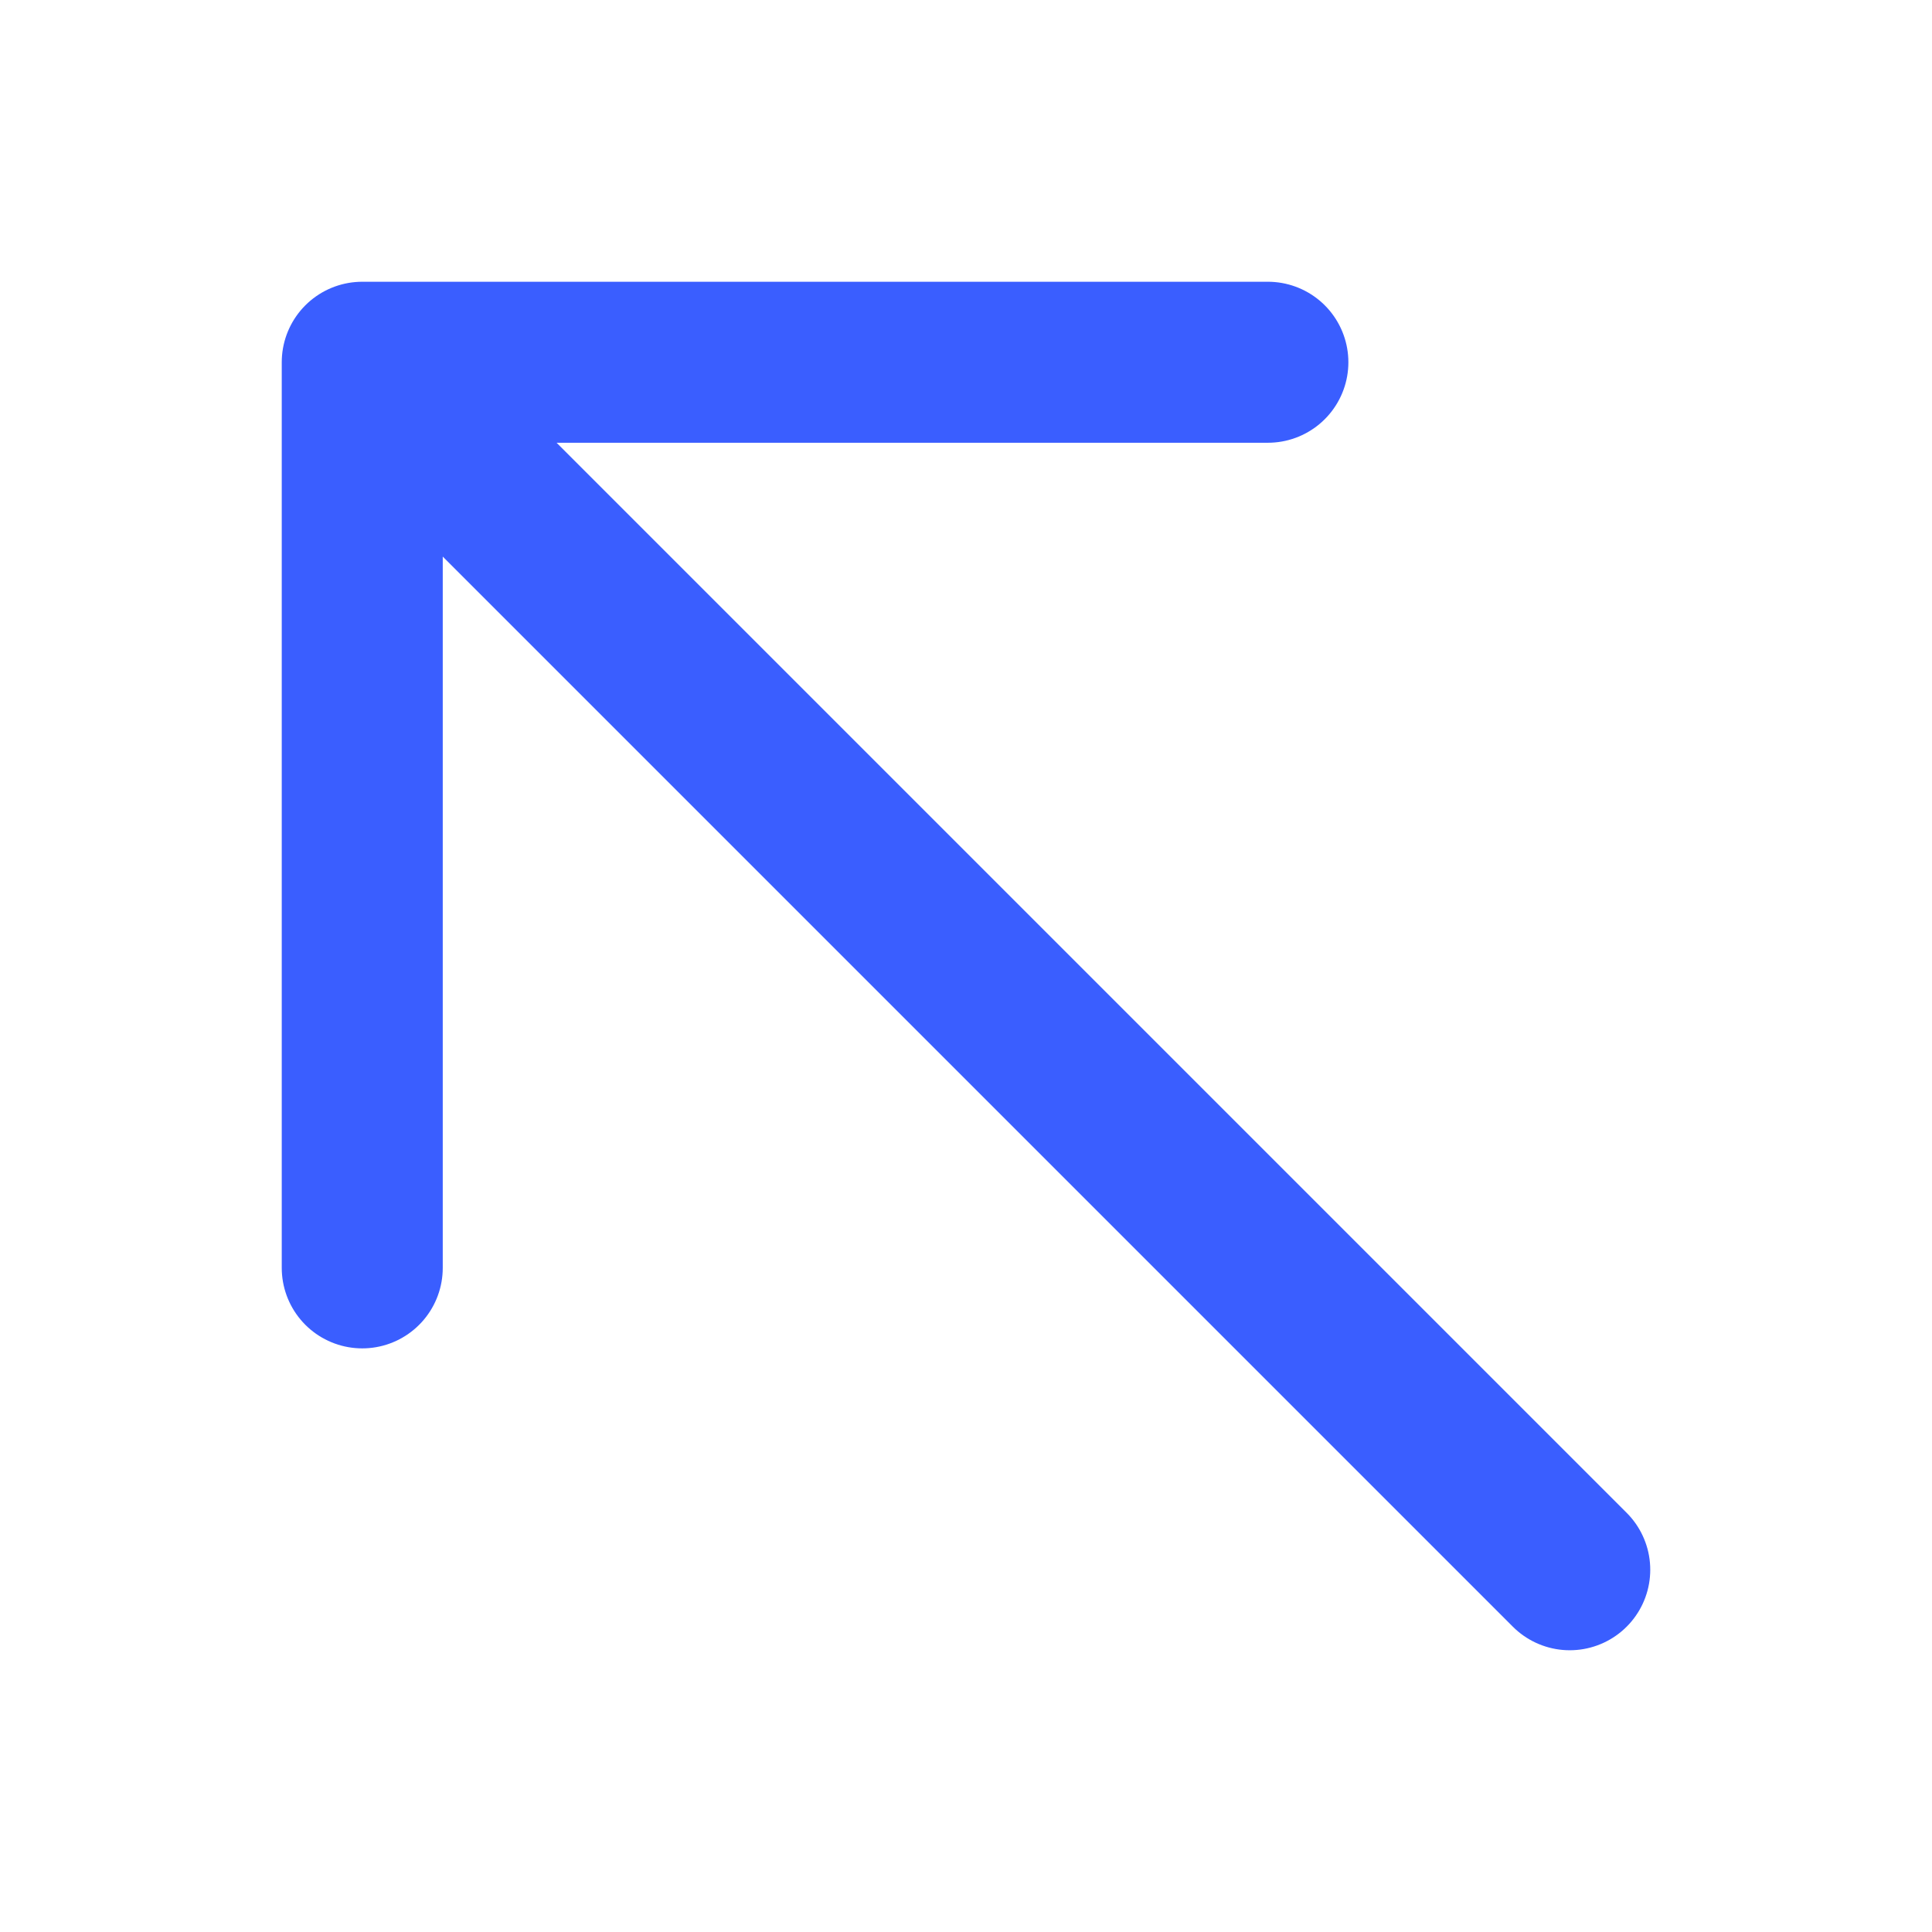
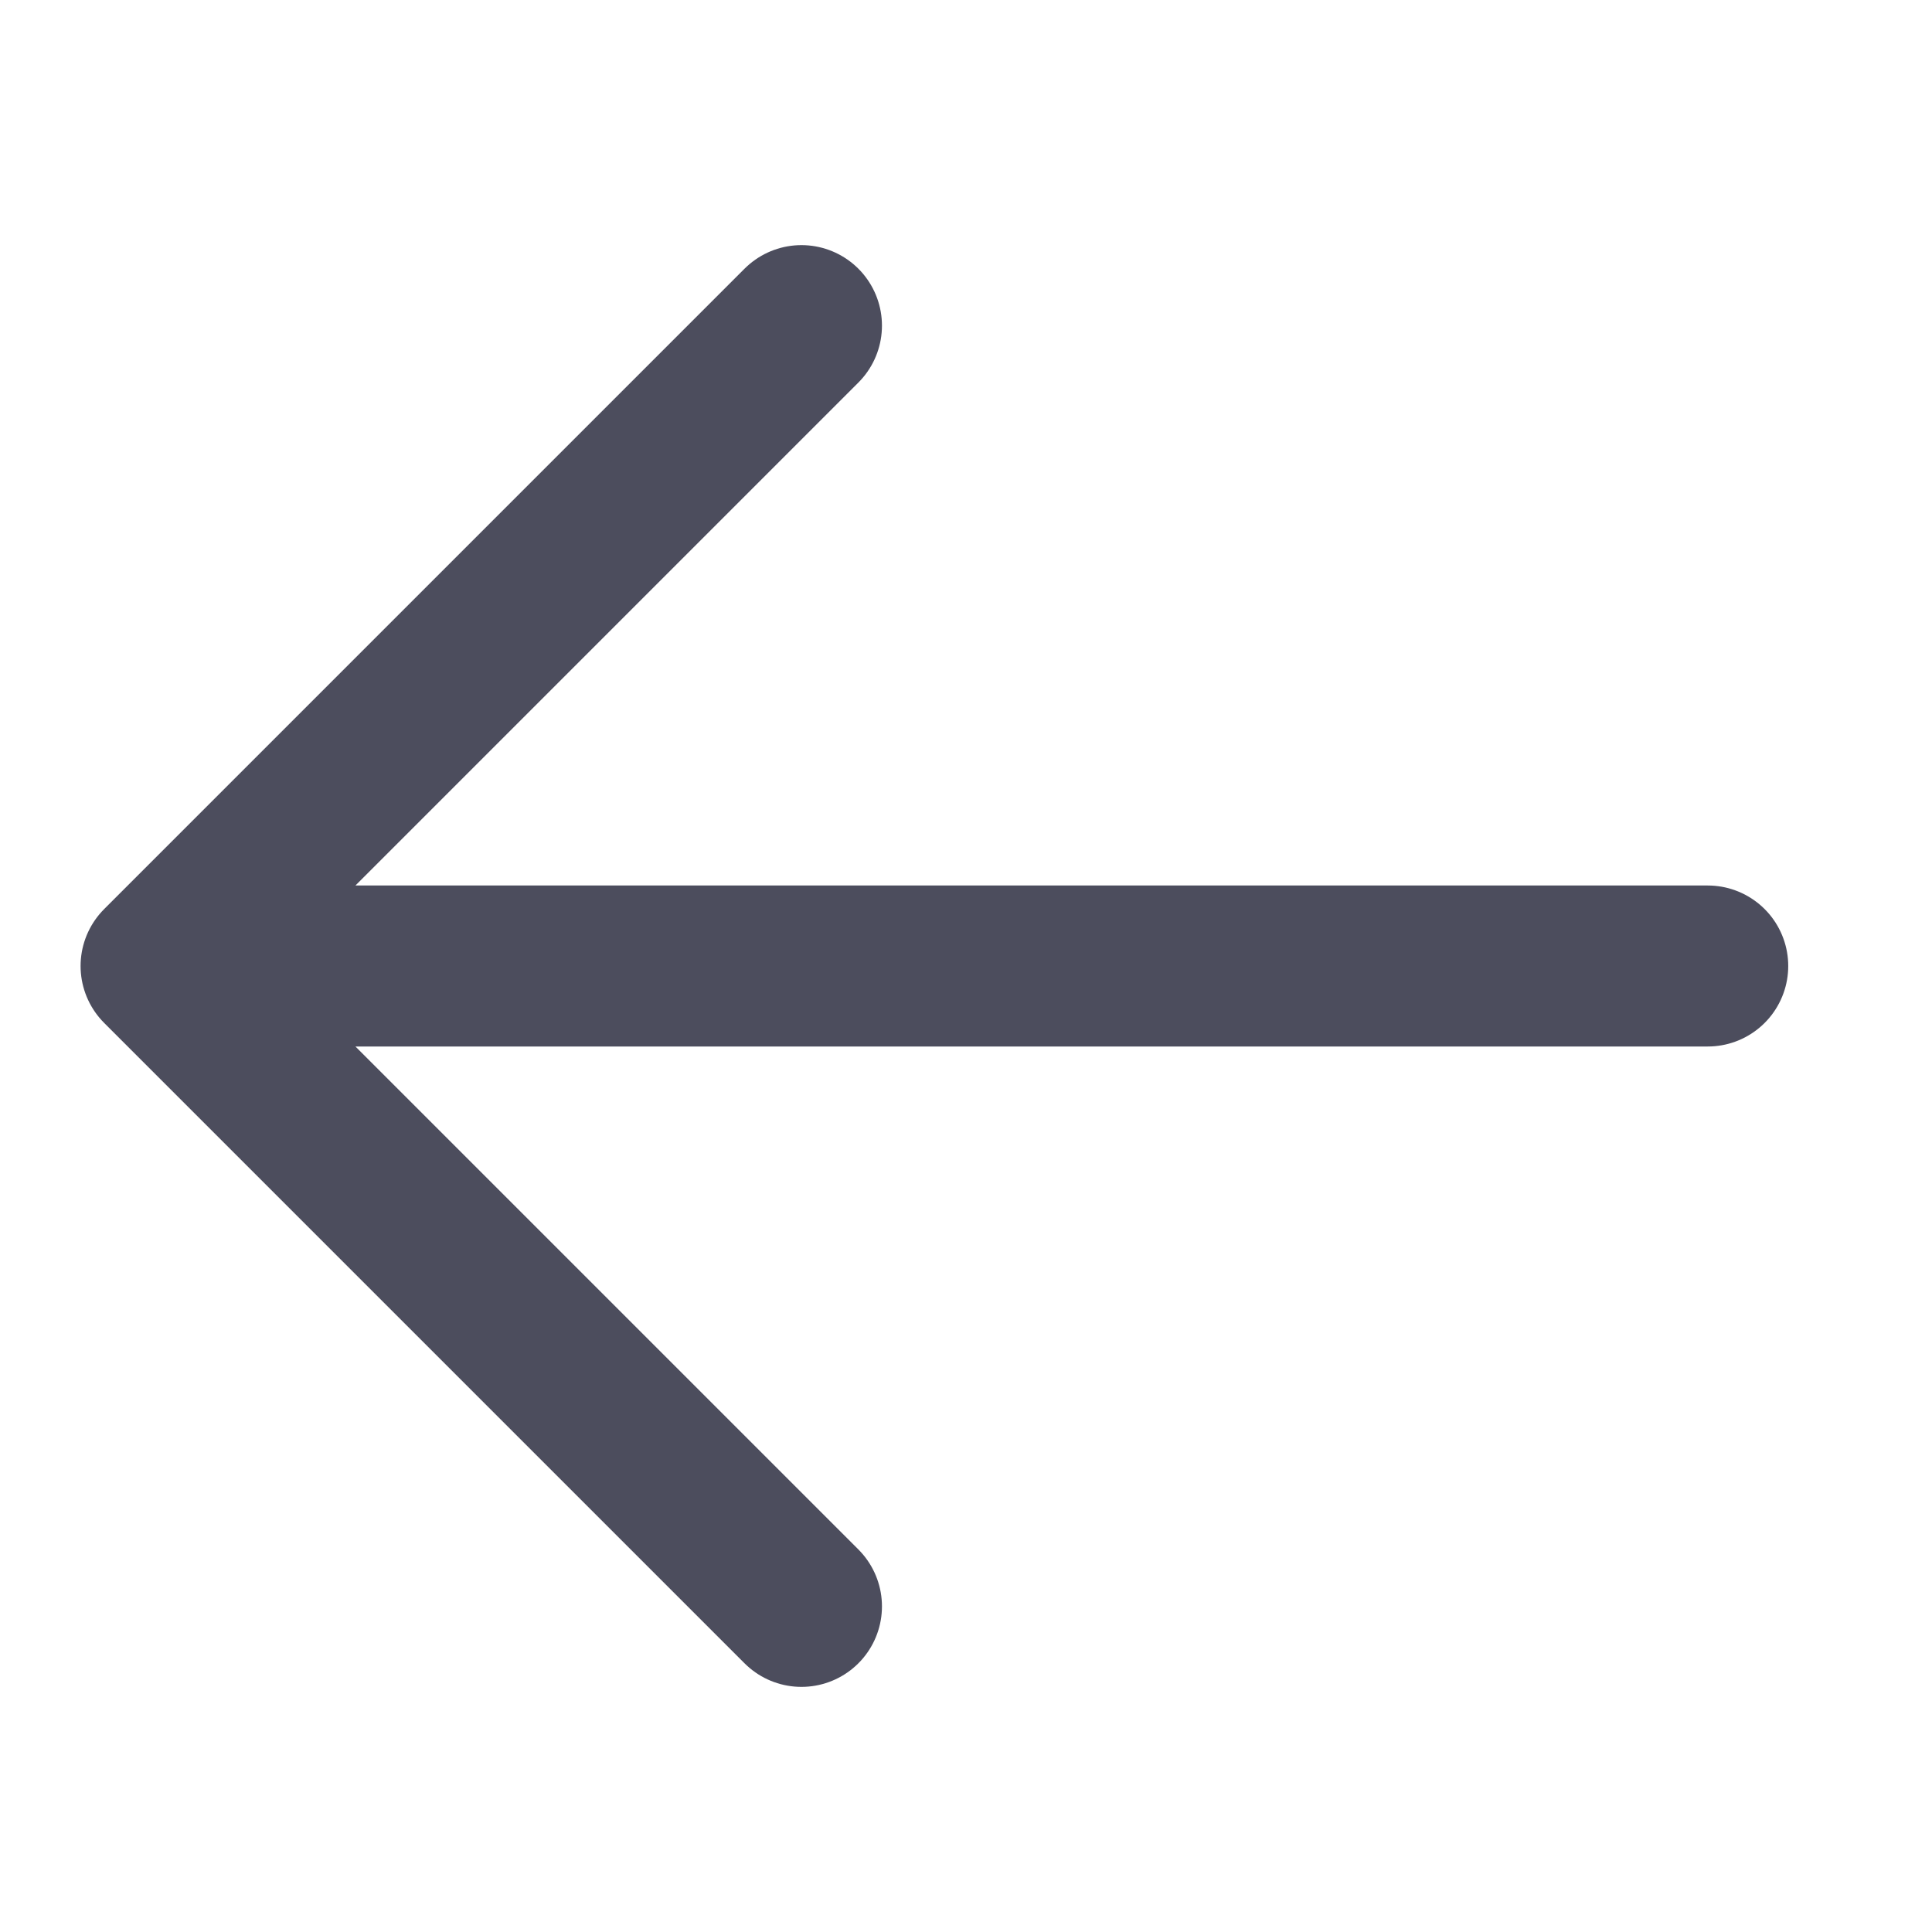
<svg xmlns="http://www.w3.org/2000/svg" width="24" height="24" viewBox="0 0 24 24" fill="none">
-   <path d="M19.5 19.5L4.5 4.5M4.5 4.5H15.75M4.5 4.5V15.75" stroke="#3A5EFF" stroke-width="2" stroke-linecap="round" stroke-linejoin="round" />
+   <path d="M21.214 12L2.001 12M2.001 12L9.956 4.045M2.001 12L9.956 19.955" stroke="#4C4D5D" stroke-width="2" stroke-linecap="round" stroke-linejoin="round" />
</svg>
